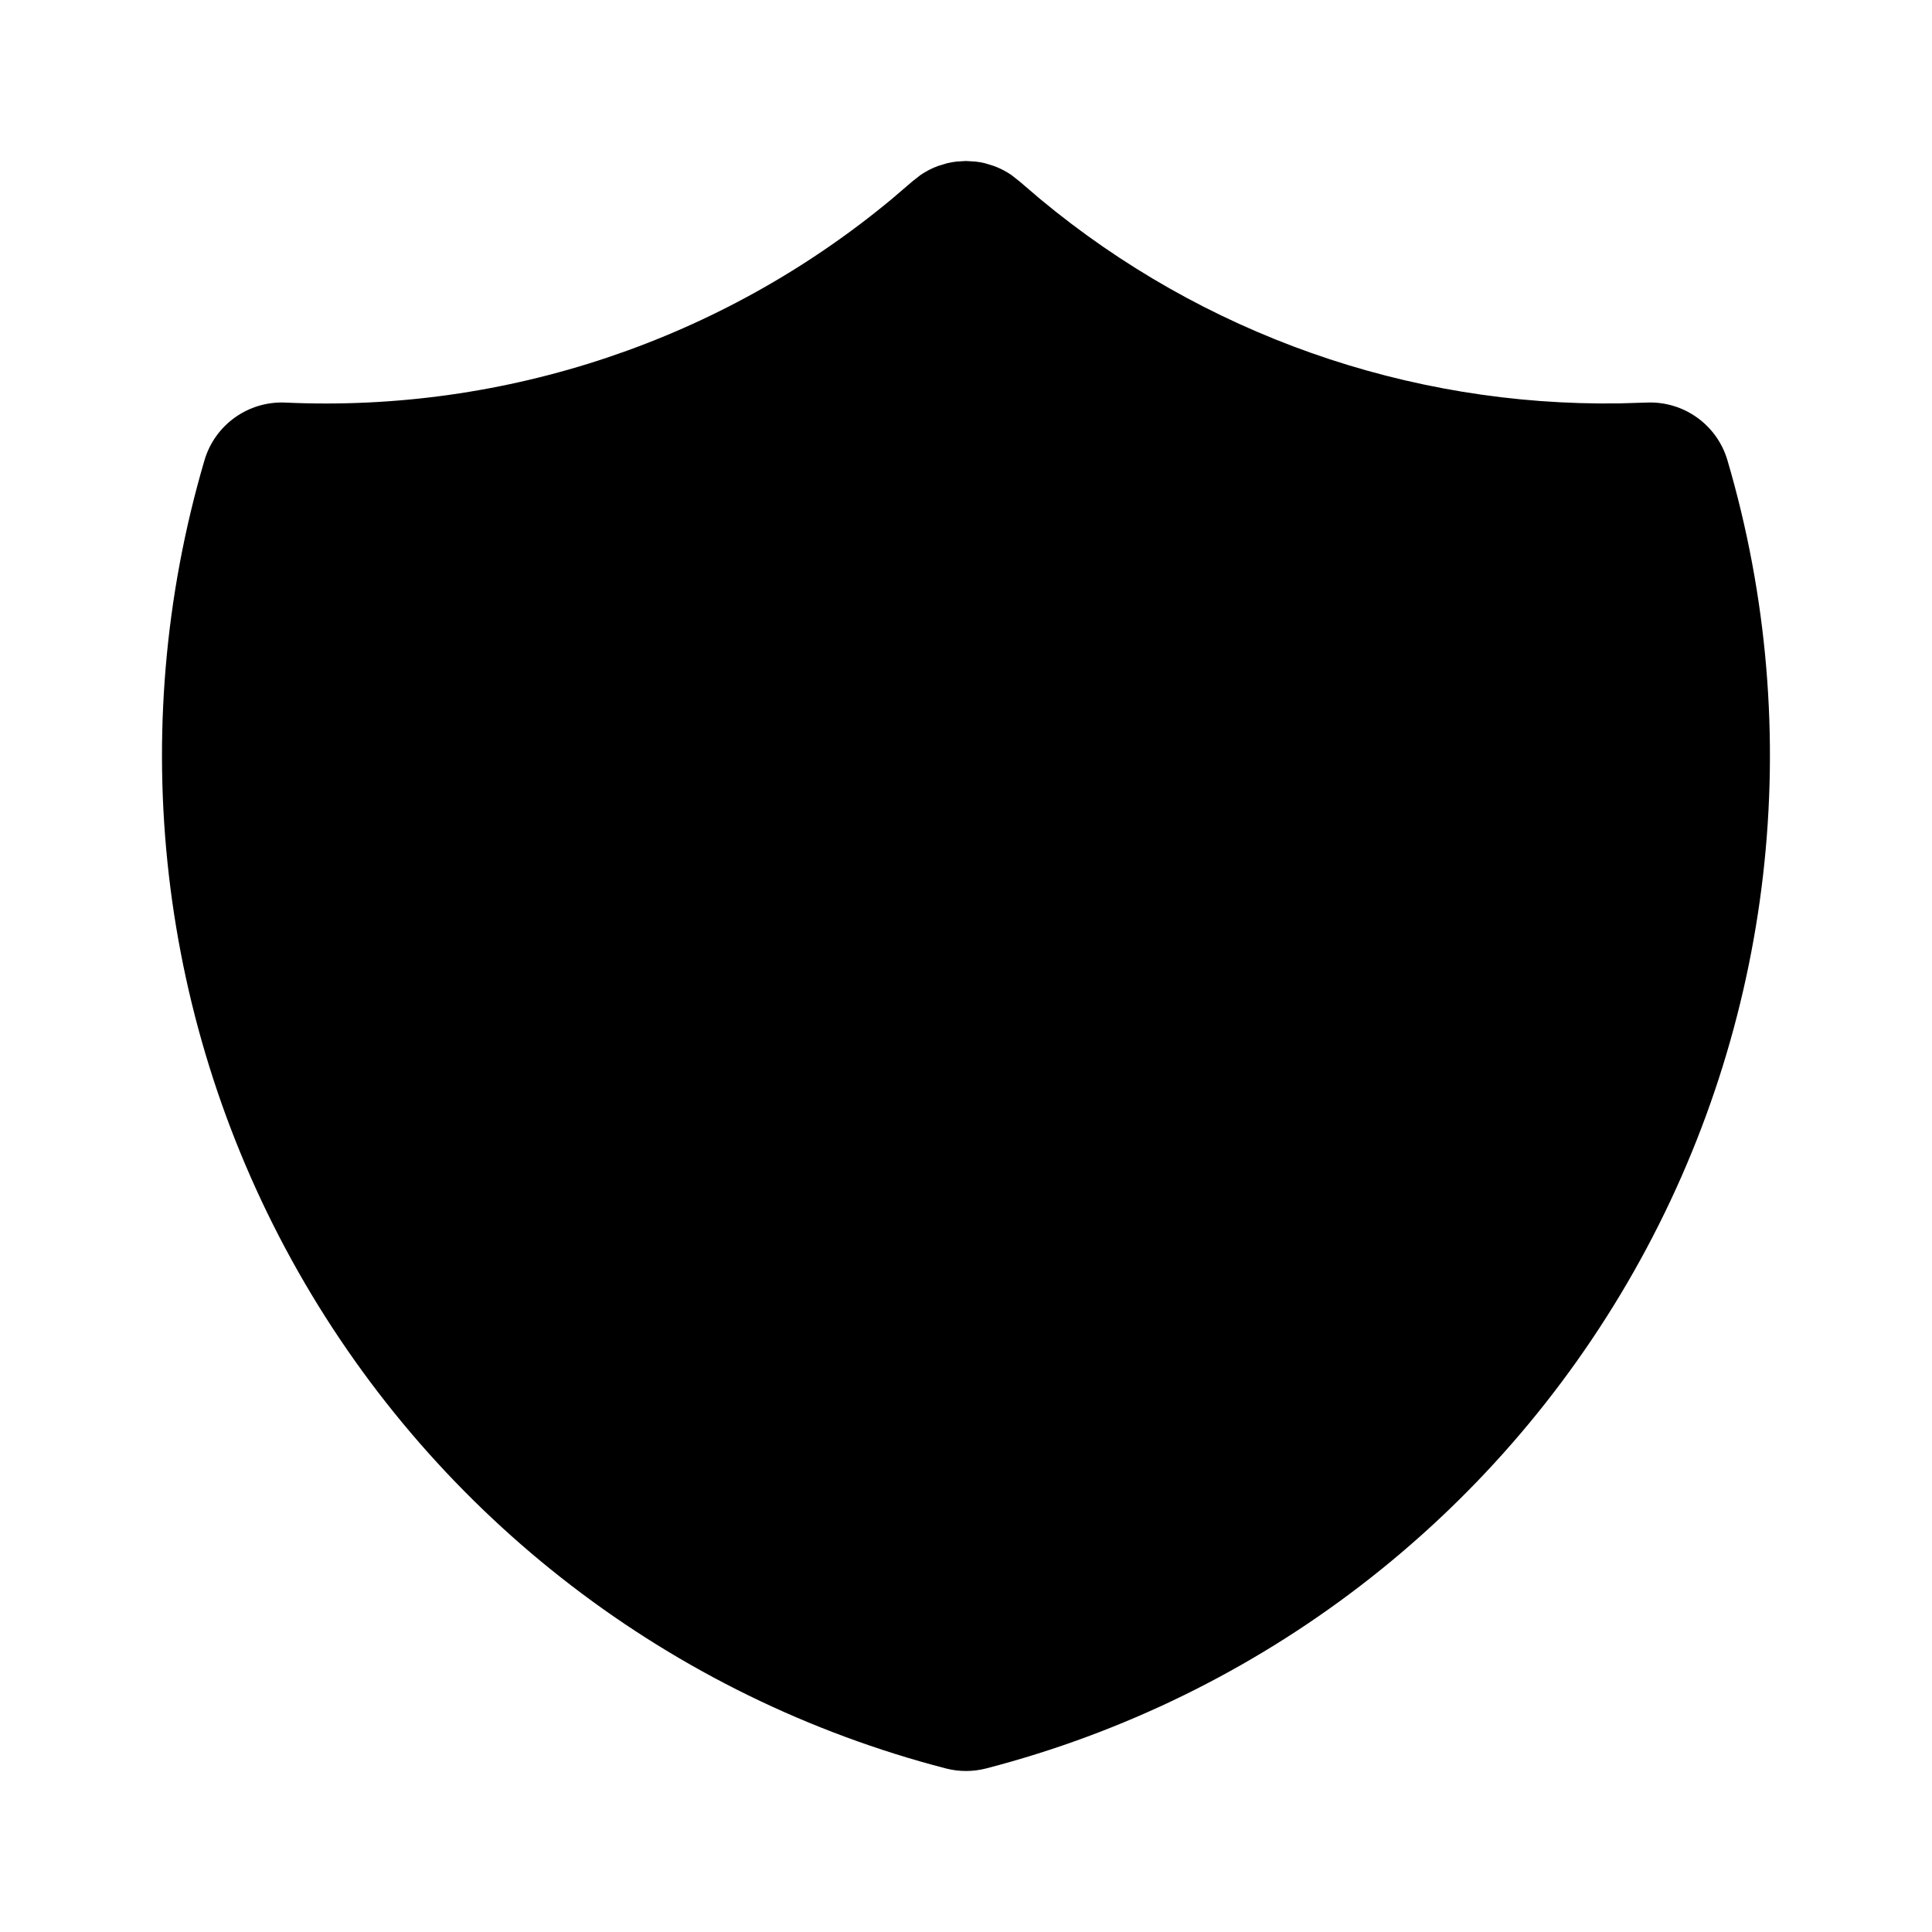
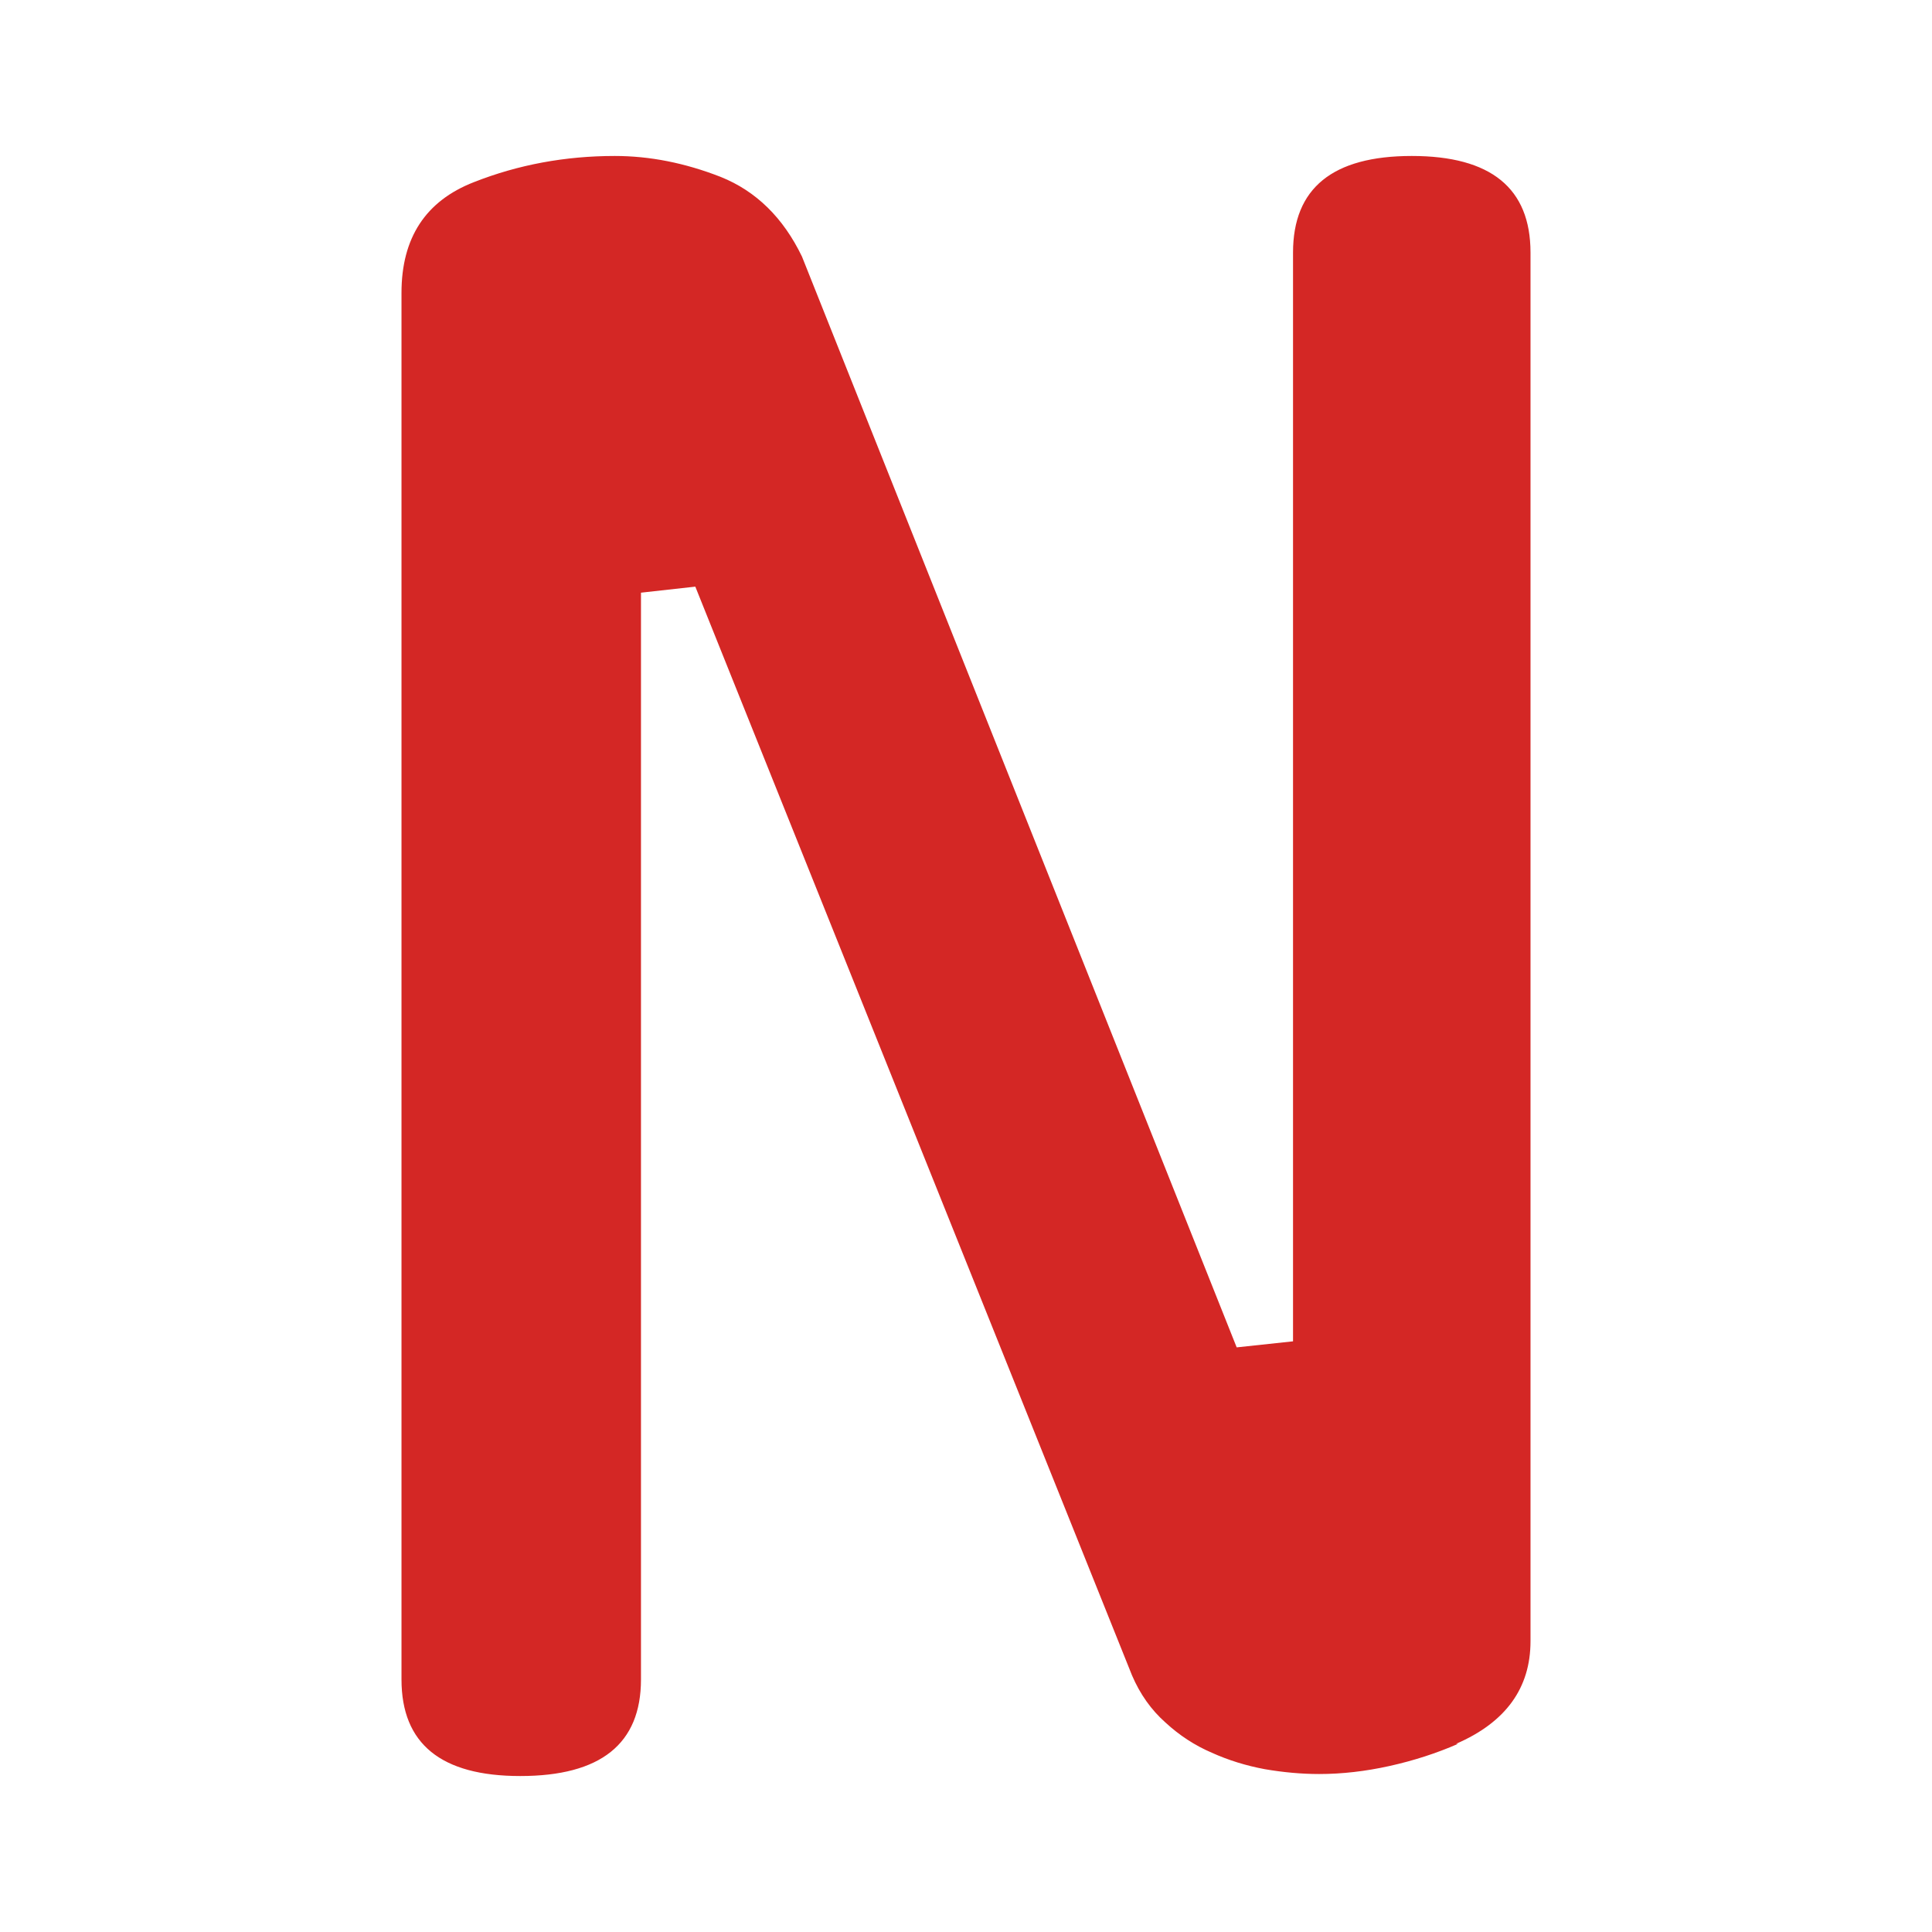
- <svg xmlns="http://www.w3.org/2000/svg" width="24" height="24" viewBox="0 0 24 24" fill="currentColor" class="icon icon-tabler icons-tabler-filled icon-tabler-shield">
-   <path stroke="none" d="M0 0h24v24H0z" fill="none" />
-   <path d="M11.884 2.007l.114 -.007l.118 .007l.059 .008l.061 .013l.111 .034a.993 .993 0 0 1 .217 .112l.104 .082l.255 .218a11 11 0 0 0 7.189 2.537l.342 -.01a1 1 0 0 1 1.005 .717a13 13 0 0 1 -9.208 16.25a1 1 0 0 1 -.502 0a13 13 0 0 1 -9.209 -16.25a1 1 0 0 1 1.005 -.717a11 11 0 0 0 7.531 -2.527l.263 -.225l.096 -.075a.993 .993 0 0 1 .217 -.112l.112 -.034a.97 .97 0 0 1 .119 -.021z" />
+ <svg xmlns="http://www.w3.org/2000/svg" width="24" height="24" viewBox="0 0 48 48" fill="none">
+   <path fill="#d42725" transform="translate(5.975 43.825)" d="M26.15-10.5L26.15-37.55Q26.15-39.95 29.1-39.95L29.1-39.95Q32.05-39.95 32.05-37.55L32.05-37.55 32.05-3.05Q32.05-1.3 30.2-0.5L30.2-0.5 30.25-0.5Q29.45-0.15 28.55 0.05 27.65 0.25 26.8 0.25L26.8 0.25Q26.15 0.25 25.45 0.13 24.75 0 24.13-0.28 23.5-0.55 22.98-1.03 22.45-1.5 22.15-2.2L22.15-2.2 11.3-29.25 9.95-29.1 9.95-2.1Q9.95 0.3 6.95 0.3L6.95 0.3Q4 0.3 4-2.1L4-2.1 4-36.55Q4-38.6 5.8-39.3L5.8-39.3Q7.45-39.95 9.3-39.95L9.3-39.95Q10.6-39.95 11.93-39.43 13.25-38.9 13.95-37.45L13.95-37.45 24.75-10.35 26.15-10.5Z" />
</svg>
